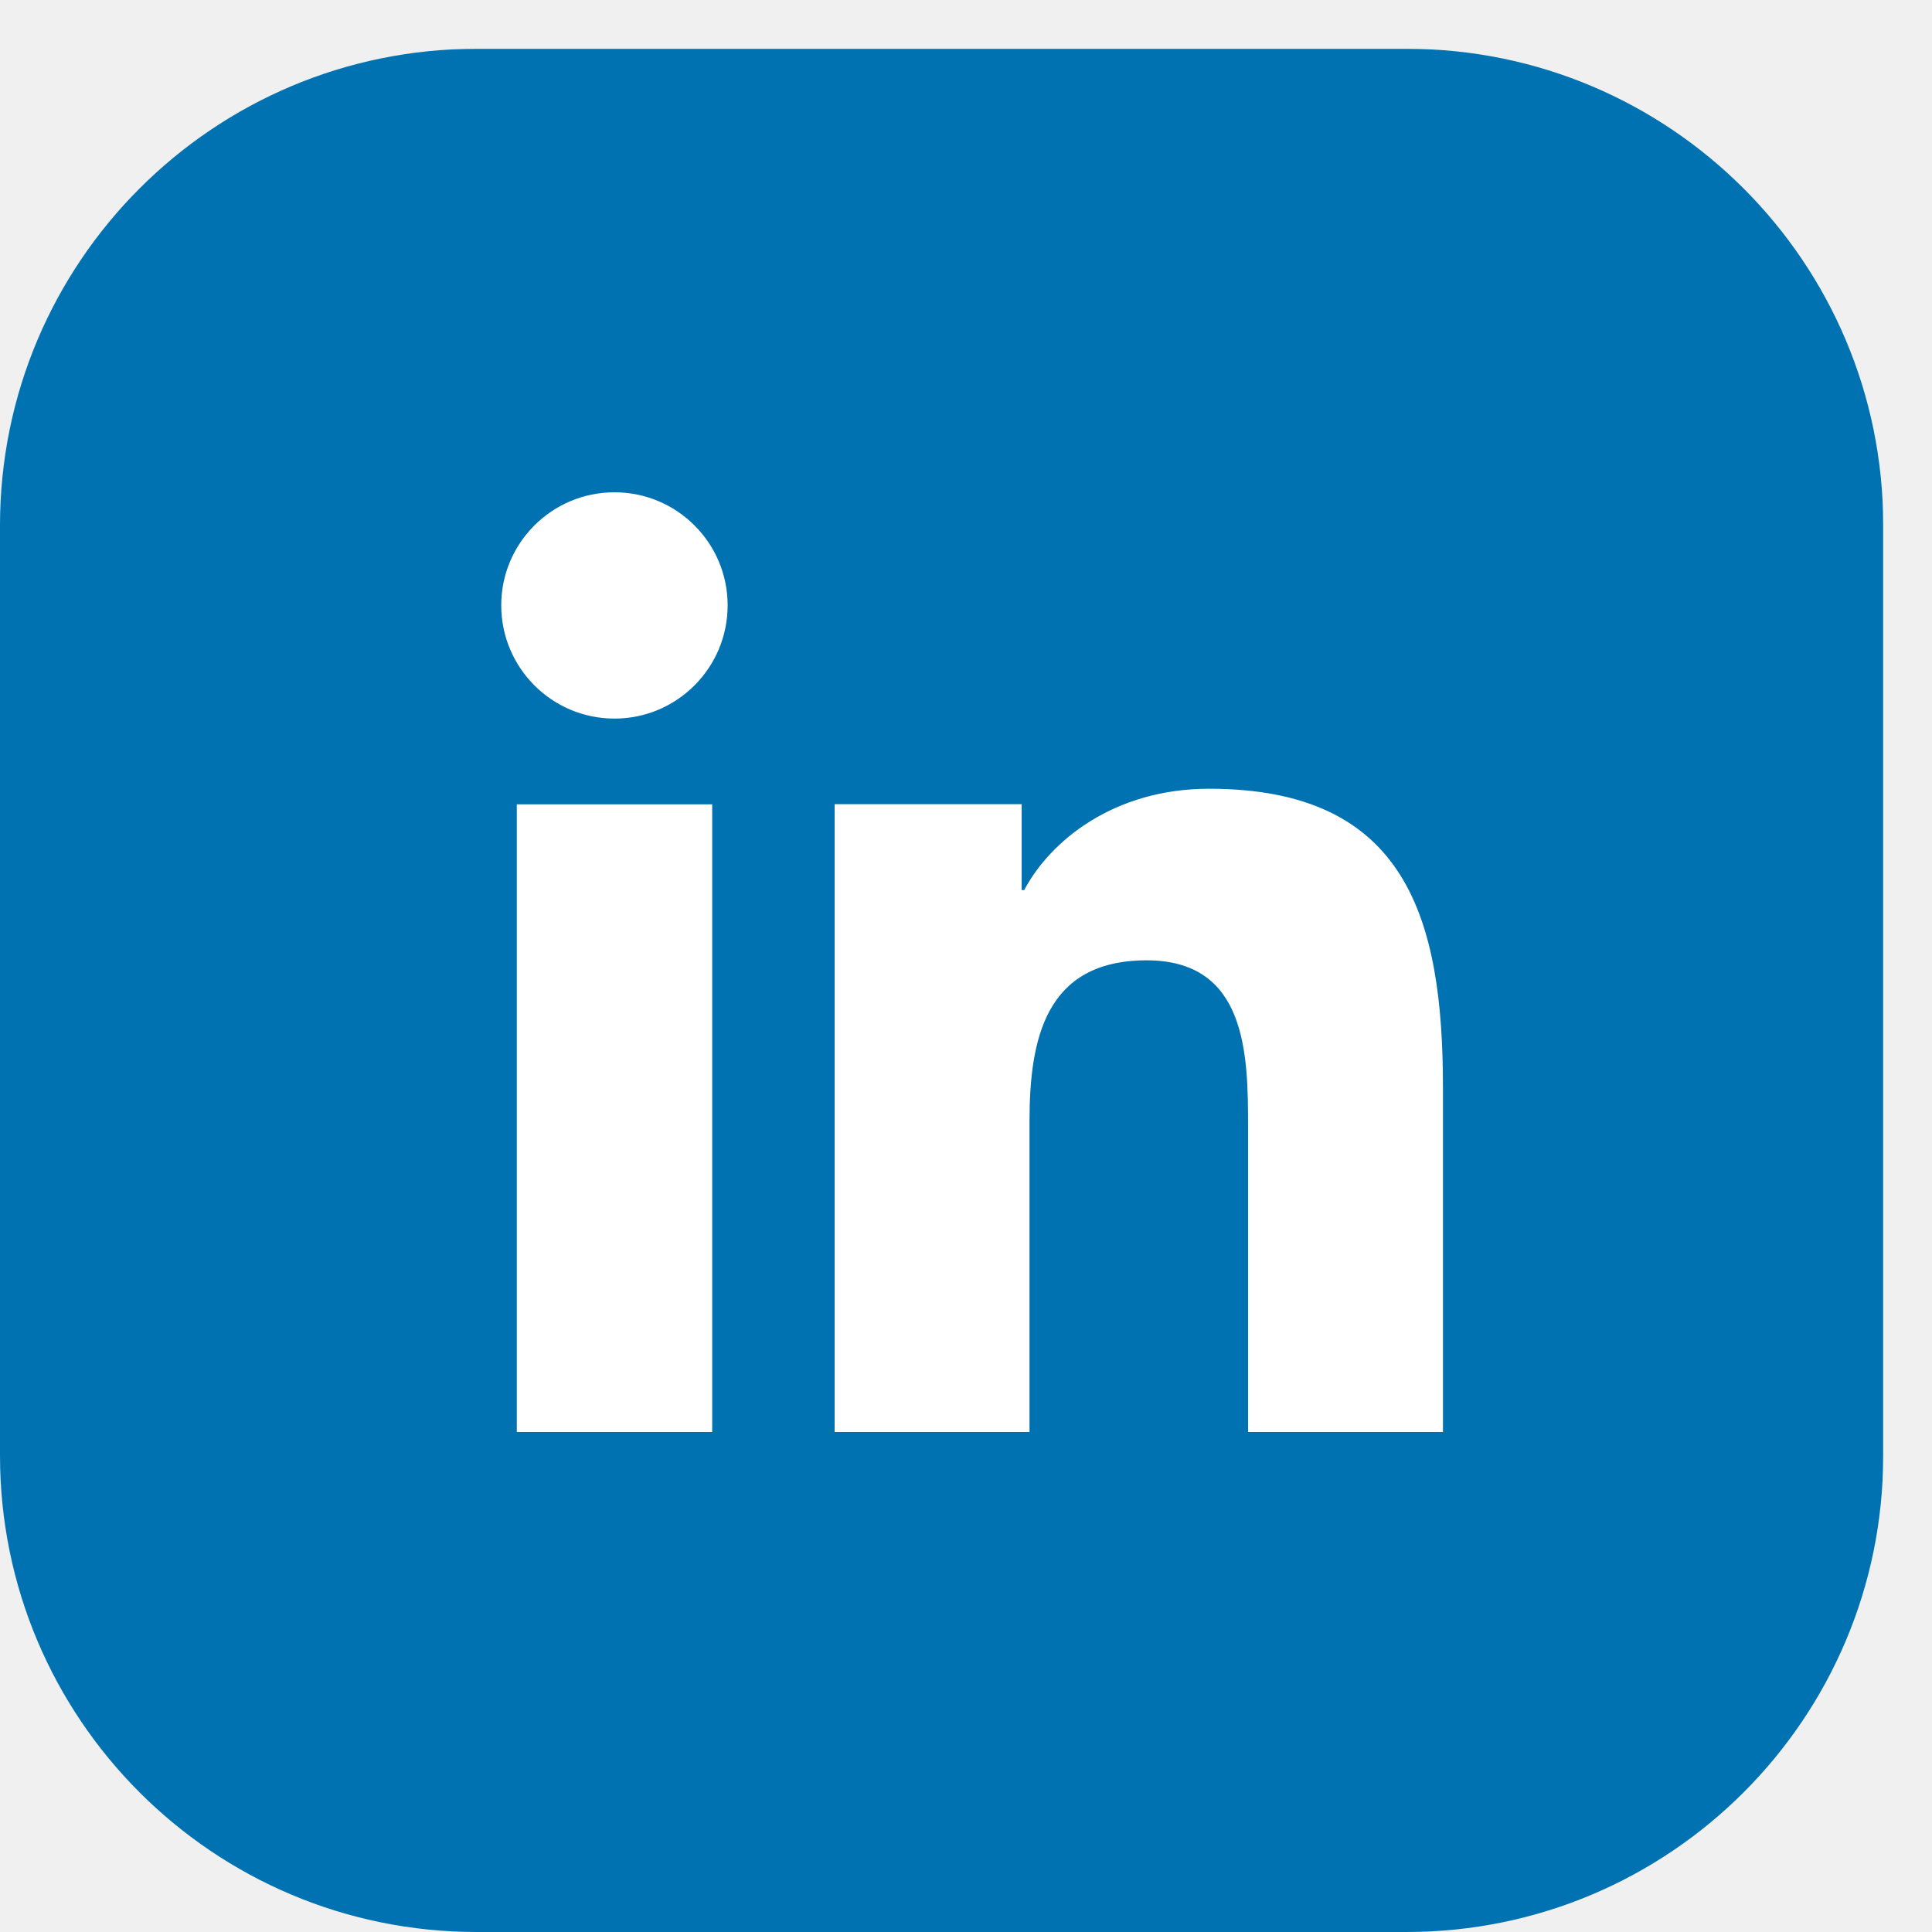
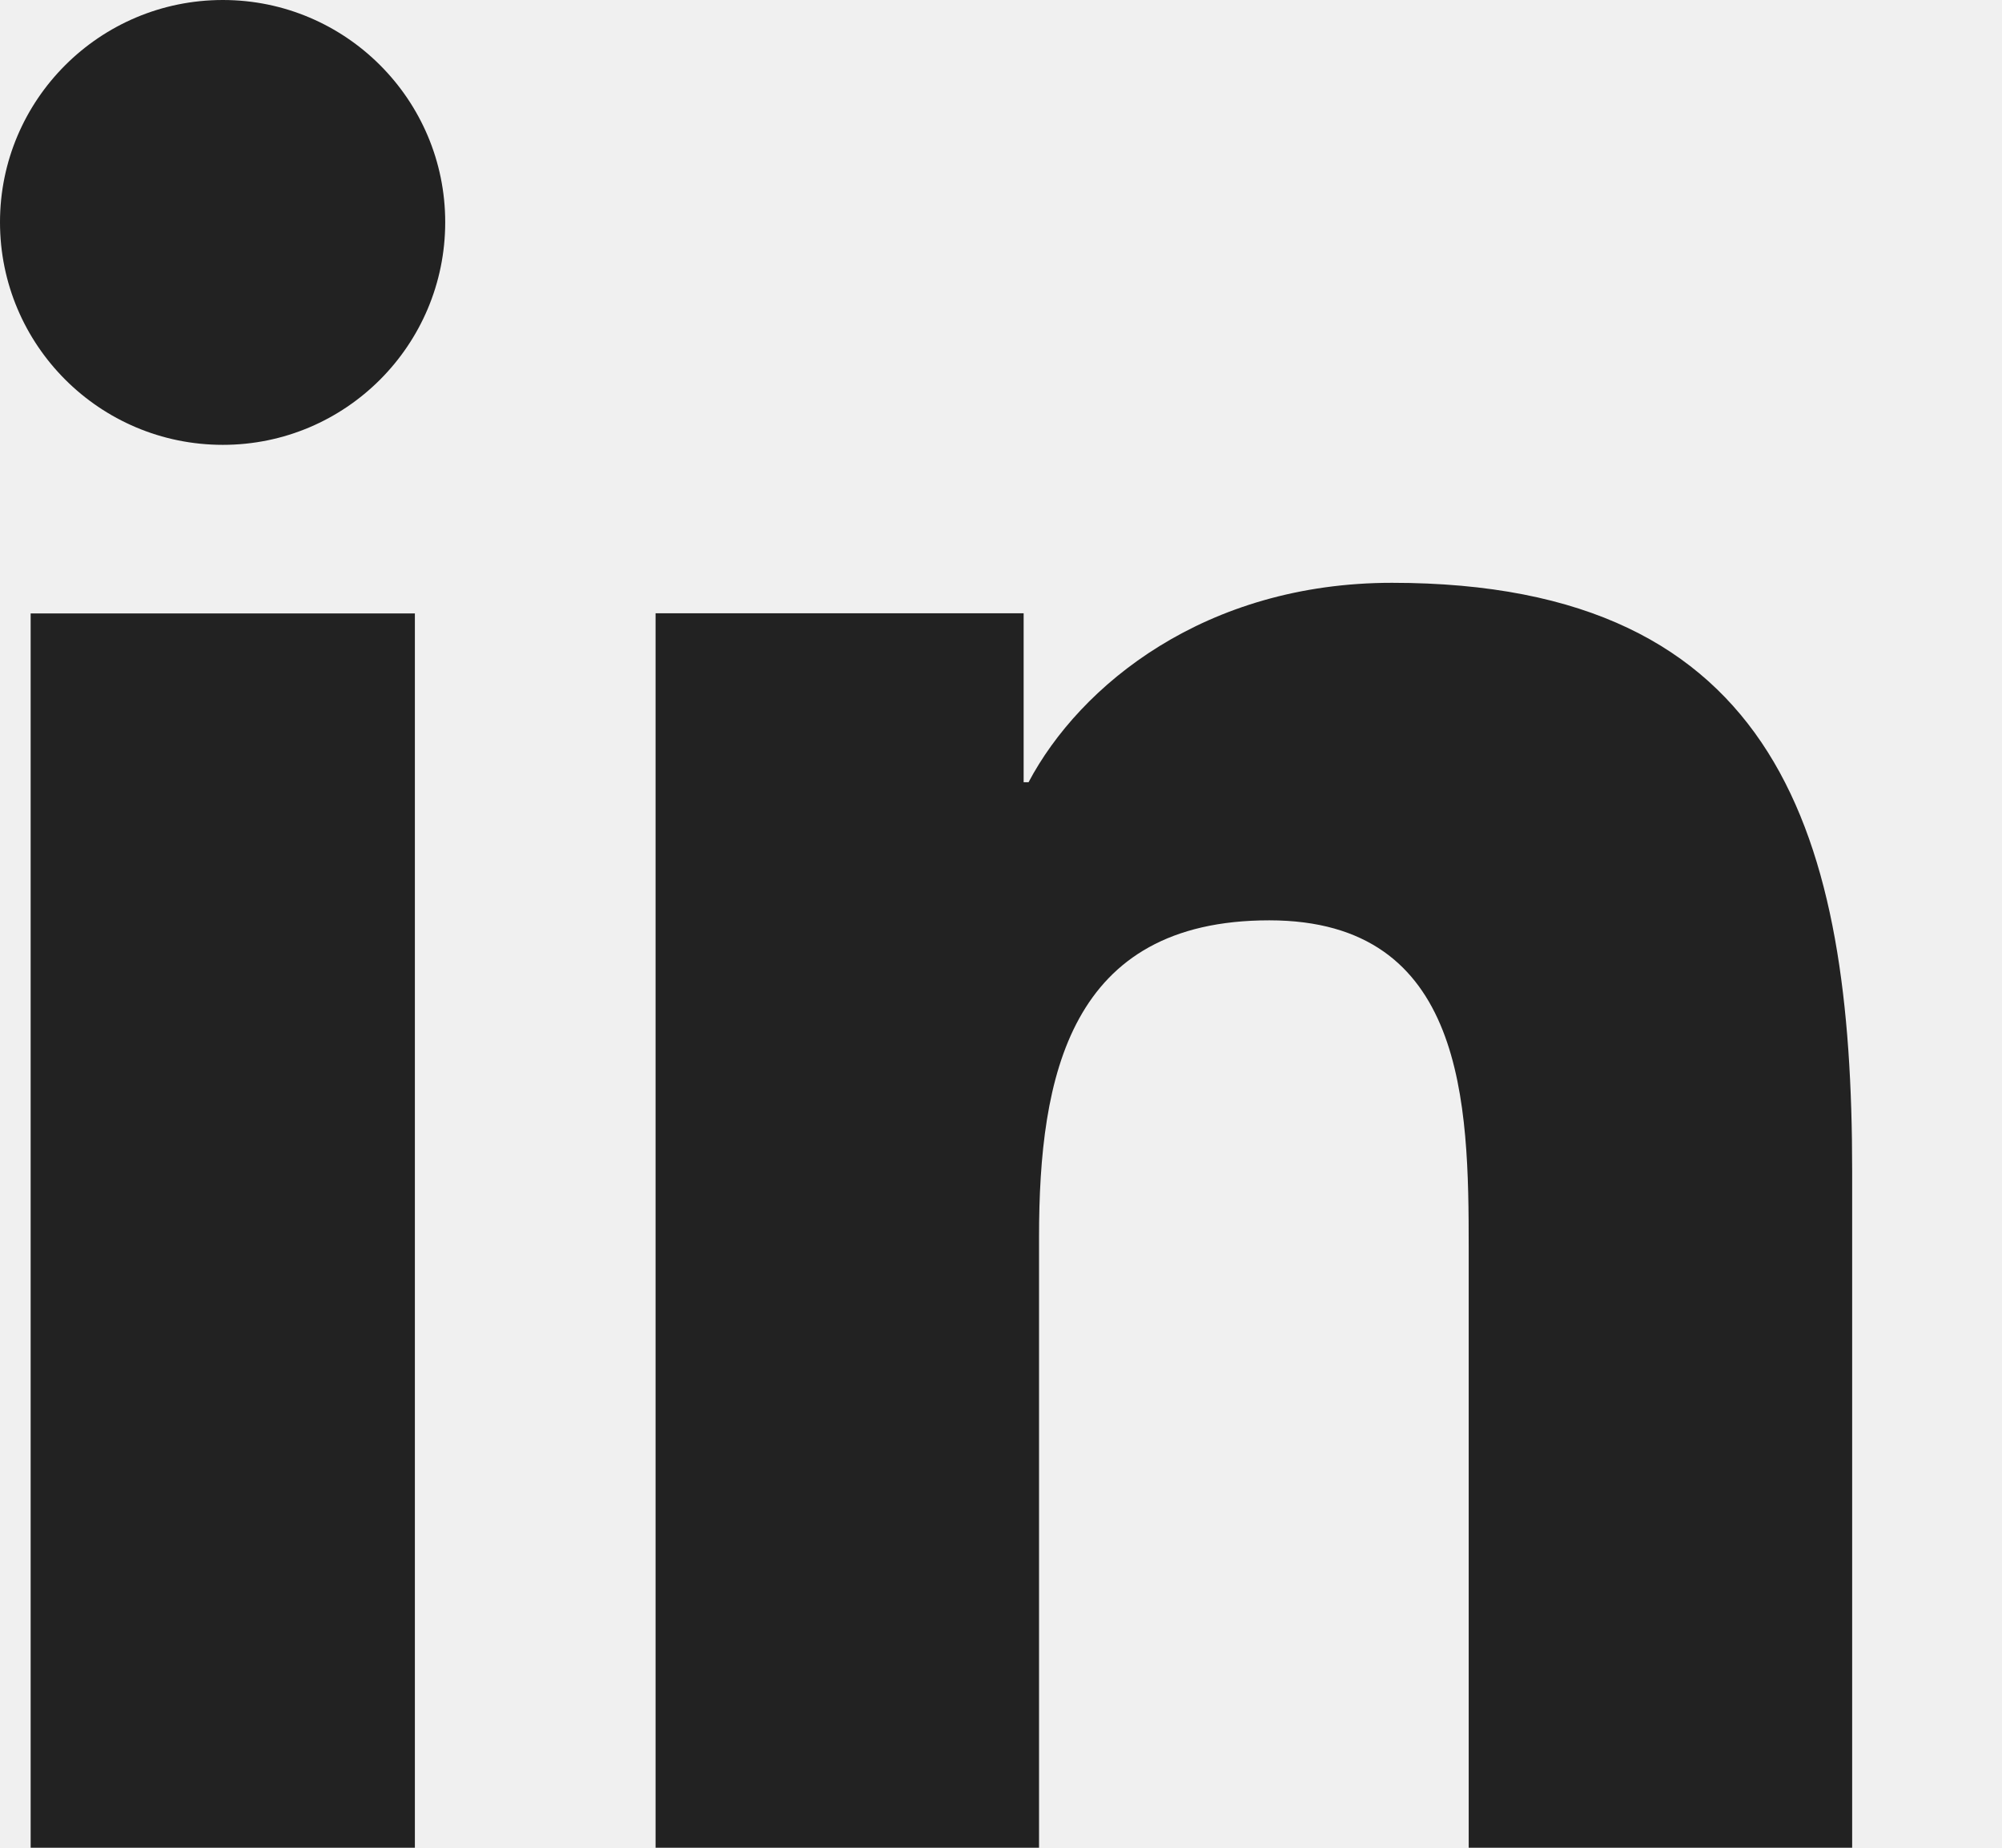
- <svg xmlns="http://www.w3.org/2000/svg" width="16" height="16" viewBox="0 0 16 16" fill="none">
-   <mask id="mask0_17_7387" style="mask-type:alpha" maskUnits="userSpaceOnUse" x="0" y="0" width="16" height="16">
-     <path fill-rule="evenodd" clip-rule="evenodd" d="M0 0.404H15.596V16H0V0.404Z" fill="white" />
-   </mask>
-   <g mask="url(#mask0_17_7387)">
-     <path fill-rule="evenodd" clip-rule="evenodd" d="M11.648 16H3.948C1.767 16 0 14.233 0 12.053V4.352C0 2.172 1.767 0.404 3.948 0.404H11.648C13.828 0.404 15.596 2.172 15.596 4.352V12.053C15.596 14.233 13.828 16 11.648 16Z" fill="#0072b1" />
-   </g>
-   <path fill-rule="evenodd" clip-rule="evenodd" d="M5.089 4.077C5.607 4.077 6.026 4.497 6.026 5.013C6.026 5.53 5.607 5.951 5.089 5.951C4.57 5.951 4.151 5.53 4.151 5.013C4.151 4.497 4.57 4.077 5.089 4.077ZM4.28 11.859H5.898V6.661H4.28V11.859Z" fill="white" />
-   <path fill-rule="evenodd" clip-rule="evenodd" d="M6.912 6.66H8.461V7.371H8.482C8.699 6.962 9.226 6.532 10.013 6.532C11.649 6.532 11.95 7.608 11.95 9.008V11.859H10.336V9.331C10.336 8.728 10.324 7.953 9.496 7.953C8.655 7.953 8.526 8.609 8.526 9.287V11.859H6.912V6.66Z" fill="white" />
+ <svg xmlns="http://www.w3.org/2000/svg" width="13" height="12" viewBox="0 0 13 12" fill="none">
+   <path fill-rule="evenodd" clip-rule="evenodd" d="M1.447 0C2.245 0 2.891 0.648 2.891 1.443C2.891 2.241 2.245 2.889 1.447 2.889C0.647 2.889 0 2.241 0 1.443C0 0.648 0.647 0 1.447 0ZM0.199 12H2.694V3.984H0.199V12Z" fill="#222222" />
+   <path fill-rule="evenodd" clip-rule="evenodd" d="M4.257 3.983H6.647V5.08H6.679C7.013 4.449 7.826 3.785 9.039 3.785C11.562 3.785 12.027 5.444 12.027 7.603V12H9.537V8.102C9.537 7.172 9.518 5.977 8.242 5.977C6.945 5.977 6.747 6.989 6.747 8.034V12H4.257V3.983Z" fill="#222222" />
</svg>
